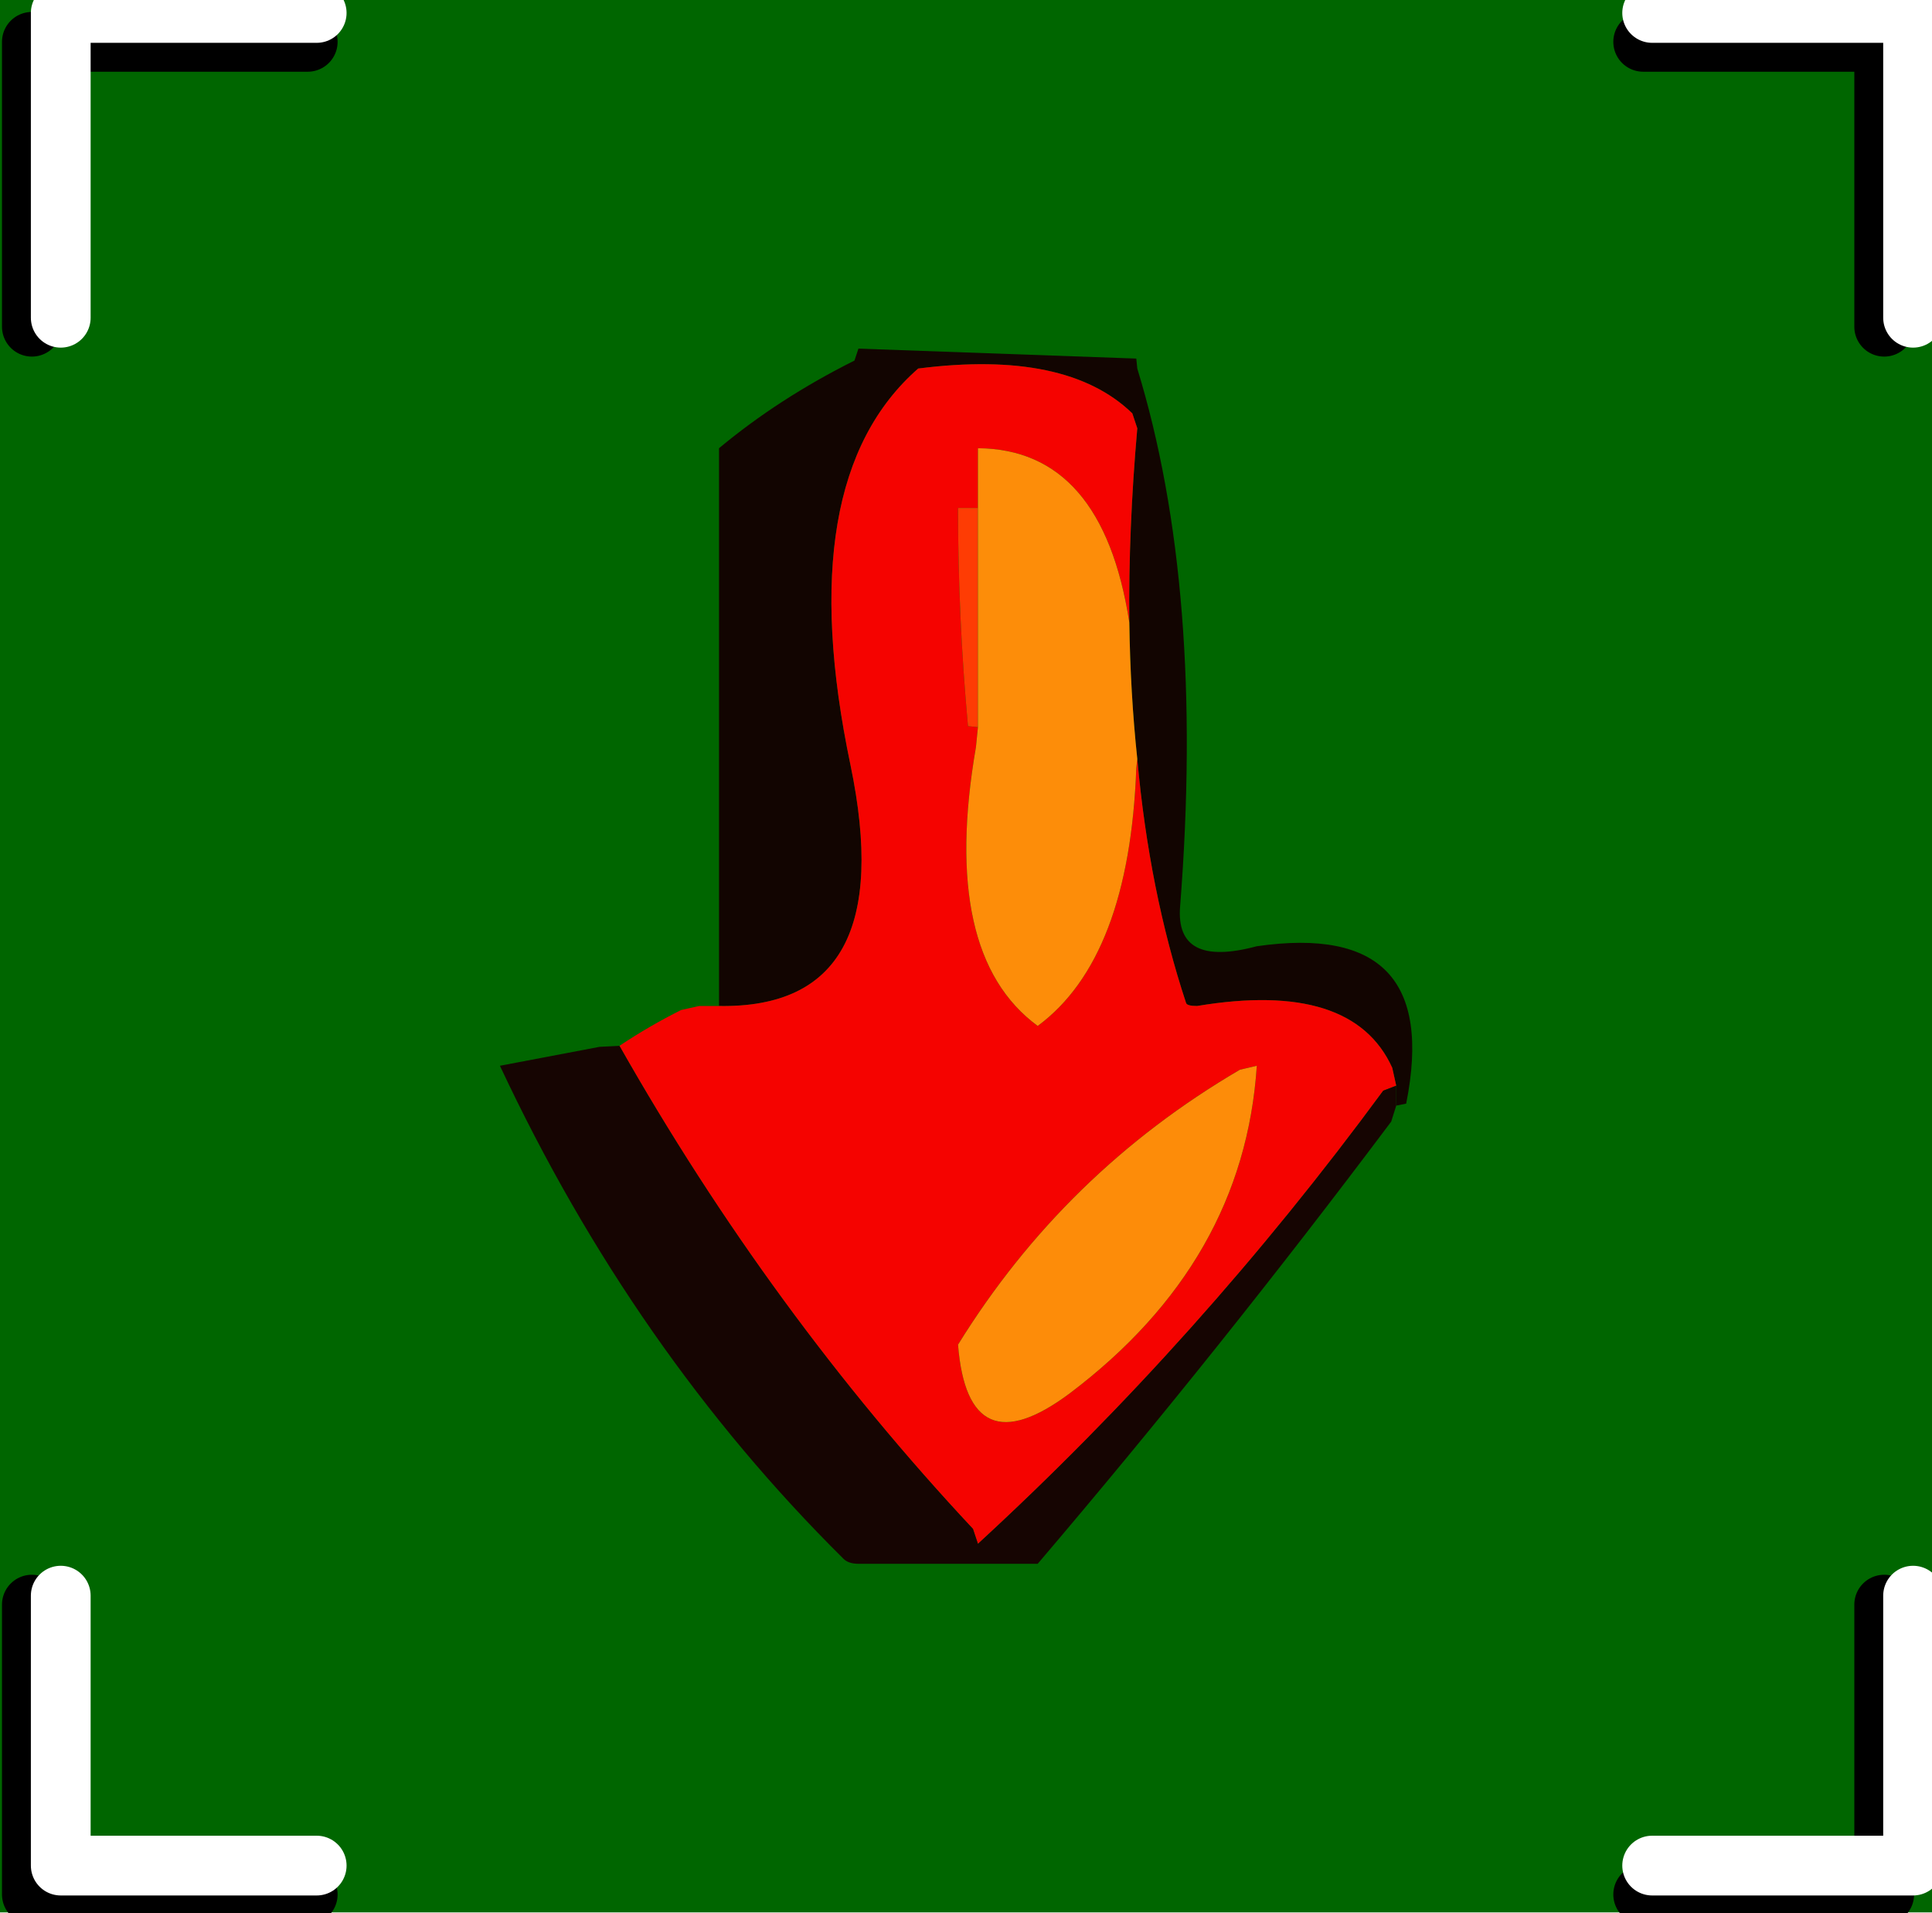
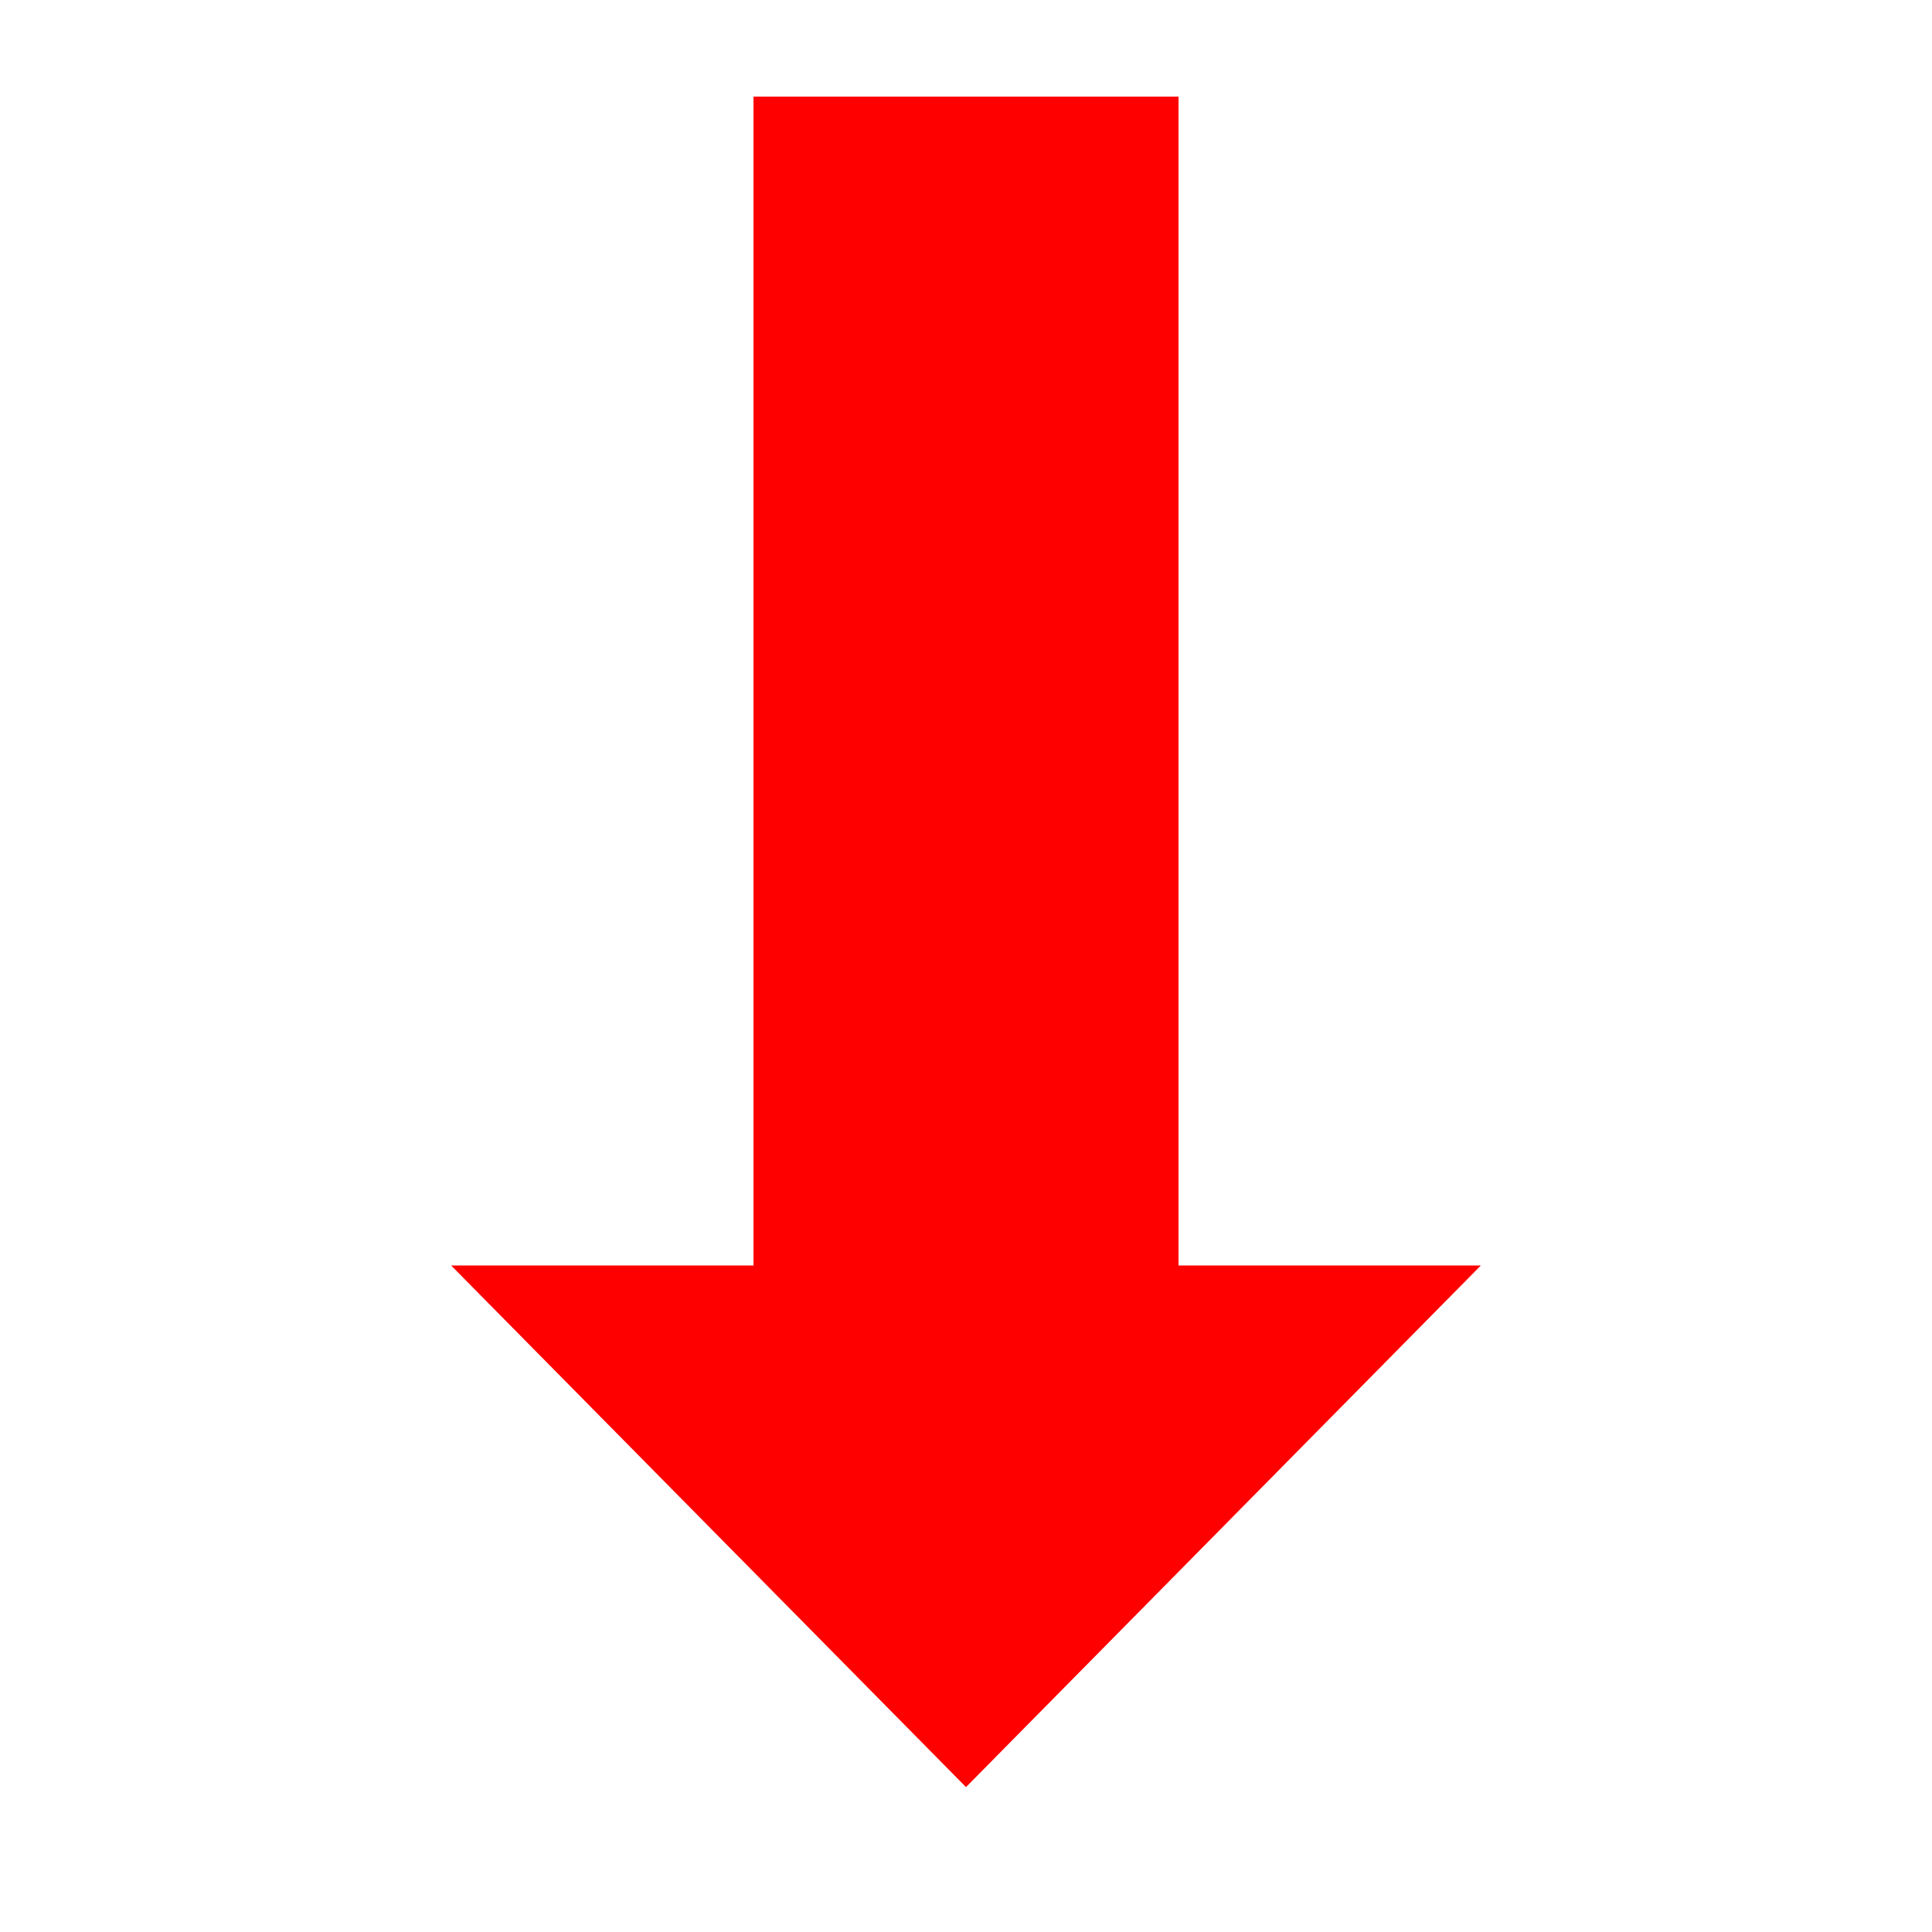
- <svg width="97" height="96" viewBox="0 -96 97 96">
-   <g>
-     <defs />
-   </g>
-   <rect x="0" y="-96" width="97" height="96" fill="#006600" />
-   <g id="0">
-     <defs />
-     <g>
-       <g type="shape" id="0:2:82">
-         <defs />
-         <g transform="matrix(1,0,0,1,0,0)">
-           <path d="M70.1,-41.5L69.9 -42.4Q67.9 -46.8 60.1 -45.5Q59.6 -45.5 59.55 -45.65Q57.7 -51.25 57.1 -57.9Q56.75 -61.2 56.7 -64.75Q56.65 -69.4 57.1 -74.5L56.85 -75.25Q53.55 -78.45 46.1 -77.5Q39.7 -71.9 42.7 -57.6Q45.25 -45.35 36.1 -45.5L36.1 -46.5L36.1 -71.5L36.1 -72.5L36.1 -73.5Q39.1 -76 42.9 -77.9L43.1 -78.5L57.05 -78L57.1 -77.5Q60.5 -66.4 59.25 -50.5Q59 -47.4 63.1 -48.5Q72.45 -49.85 70.6 -40.6L70.1 -40.5L70.1 -41.5" fill="rgb(18,5,1)" fill-opacity="1" />
-           <path d="M69.45,-41.25Q60.3 -28.8 49.1 -18.5L48.85 -19.25Q38.7 -30.1 31.1 -43.5Q32.6 -44.5 34.2 -45.3L35.1 -45.5L36.1 -45.5Q45.25 -45.35 42.7 -57.6Q39.7 -71.9 46.1 -77.5Q53.55 -78.45 56.85 -75.25L57.1 -74.5Q56.65 -69.4 56.7 -64.75Q55.35 -73.45 49.1 -73.5L49.1 -71.5L49.1 -70.5L48.1 -70.5Q48.1 -65 48.6 -59.55L49.1 -59.5L49 -58.5Q47.2 -48.1 52.1 -44.5Q56.7 -47.9 57.05 -57.45L57.1 -57.9Q57.7 -51.25 59.55 -45.65Q59.6 -45.5 60.1 -45.5Q67.9 -46.8 69.9 -42.4L70.1 -41.5L69.45 -41.25M62.25,-42.3Q53.45 -37.15 48.1 -28.5Q48.6 -22.25 53.7 -26.05Q62.45 -32.65 63.1 -42.5L62.25 -42.3" fill="rgb(245,3,0)" fill-opacity="1" />
-           <path d="M49.1,-59.5L48.6 -59.55Q48.1 -65 48.1 -70.5L49.1 -70.5L49.1 -60.5L49.1 -59.5" fill="rgb(254,60,4)" fill-opacity="1" />
-           <path d="M49.1,-60.5L49.1 -70.5L49.1 -71.5L49.1 -73.5Q55.35 -73.45 56.7 -64.75Q56.75 -61.2 57.1 -57.9L57.05 -57.45Q56.7 -47.9 52.1 -44.5Q47.2 -48.1 49 -58.5L49.1 -59.5L49.1 -60.5" fill="rgb(253,141,9)" fill-opacity="1" />
-           <path d="M70.1,-41.5L70.1 -40.5L69.85 -39.7Q61.3 -28.3 52.1 -17.5L51.1 -17.5L43.1 -17.5Q42.6 -17.5 42.35 -17.75Q31.8 -28.2 25.1 -42.5L30.1 -43.45L31.1 -43.5Q38.7 -30.1 48.85 -19.25L49.1 -18.5Q60.3 -28.8 69.45 -41.25L70.1 -41.5" fill="rgb(22,5,2)" fill-opacity="1" />
-           <path d="M63.1,-42.5Q62.45 -32.65 53.7 -26.05Q48.6 -22.25 48.1 -28.5Q53.45 -37.15 62.25 -42.3L63.1 -42.5" fill="rgb(253,140,9)" fill-opacity="1" />
-           <path d="M3.05,-93.9L1.6 -93.9L1.6 -79.6M3.05,-93.9L15.45 -93.9M15.45,-0.9L1.6 -0.9L1.6 -15.45M82.5,-93.9L94.6 -93.9L94.6 -79.6M94.6,-15.45L94.6 -2.35L94.6 -0.9L82.5 -0.9" stroke="rgb(0,0,0)" stroke-linecap="round" stroke-linejoin="round" stroke-miterlimit="3" stroke-width="3" fill="none" />
-           <path d="M3.05,-80.05L3.05 -93.9L3.05 -95.35L15.9 -95.35M15.9,-2.35L3.05 -2.35L3.05 -15.9M82.95,-95.35L96.05 -95.35L96.05 -80.05M94.6,-2.35L82.95 -2.35M94.6,-2.35L96.05 -2.35L96.05 -15.9" stroke="rgb(255,255,255)" stroke-linecap="round" stroke-linejoin="round" stroke-miterlimit="3" stroke-width="3" fill="none" />
-         </g>
-       </g>
-     </g>
-   </g>
+ <svg xmlns="http://www.w3.org/2000/svg" version="1.1" id="Layer_1" x="0px" y="0px" viewBox="0 0 100 100" style="enable-background:new 0 0 100 100;" xml:space="preserve">
+   <style type="text/css">
+ 	.st0{fill:#FF0000;}
+ 	.st1{fill:#FF0000;stroke:#FF0000;stroke-miterlimit:10;}
+ </style>
+   <polygon class="st0" points="50,92.5 76.65,65.5 23.35,65.5 " />
+   <rect x="39.5" y="5.5" transform="matrix(-1 -3.267949e-07 3.267949e-07 -1 100 71)" class="st1" width="21" height="60" />
</svg>
